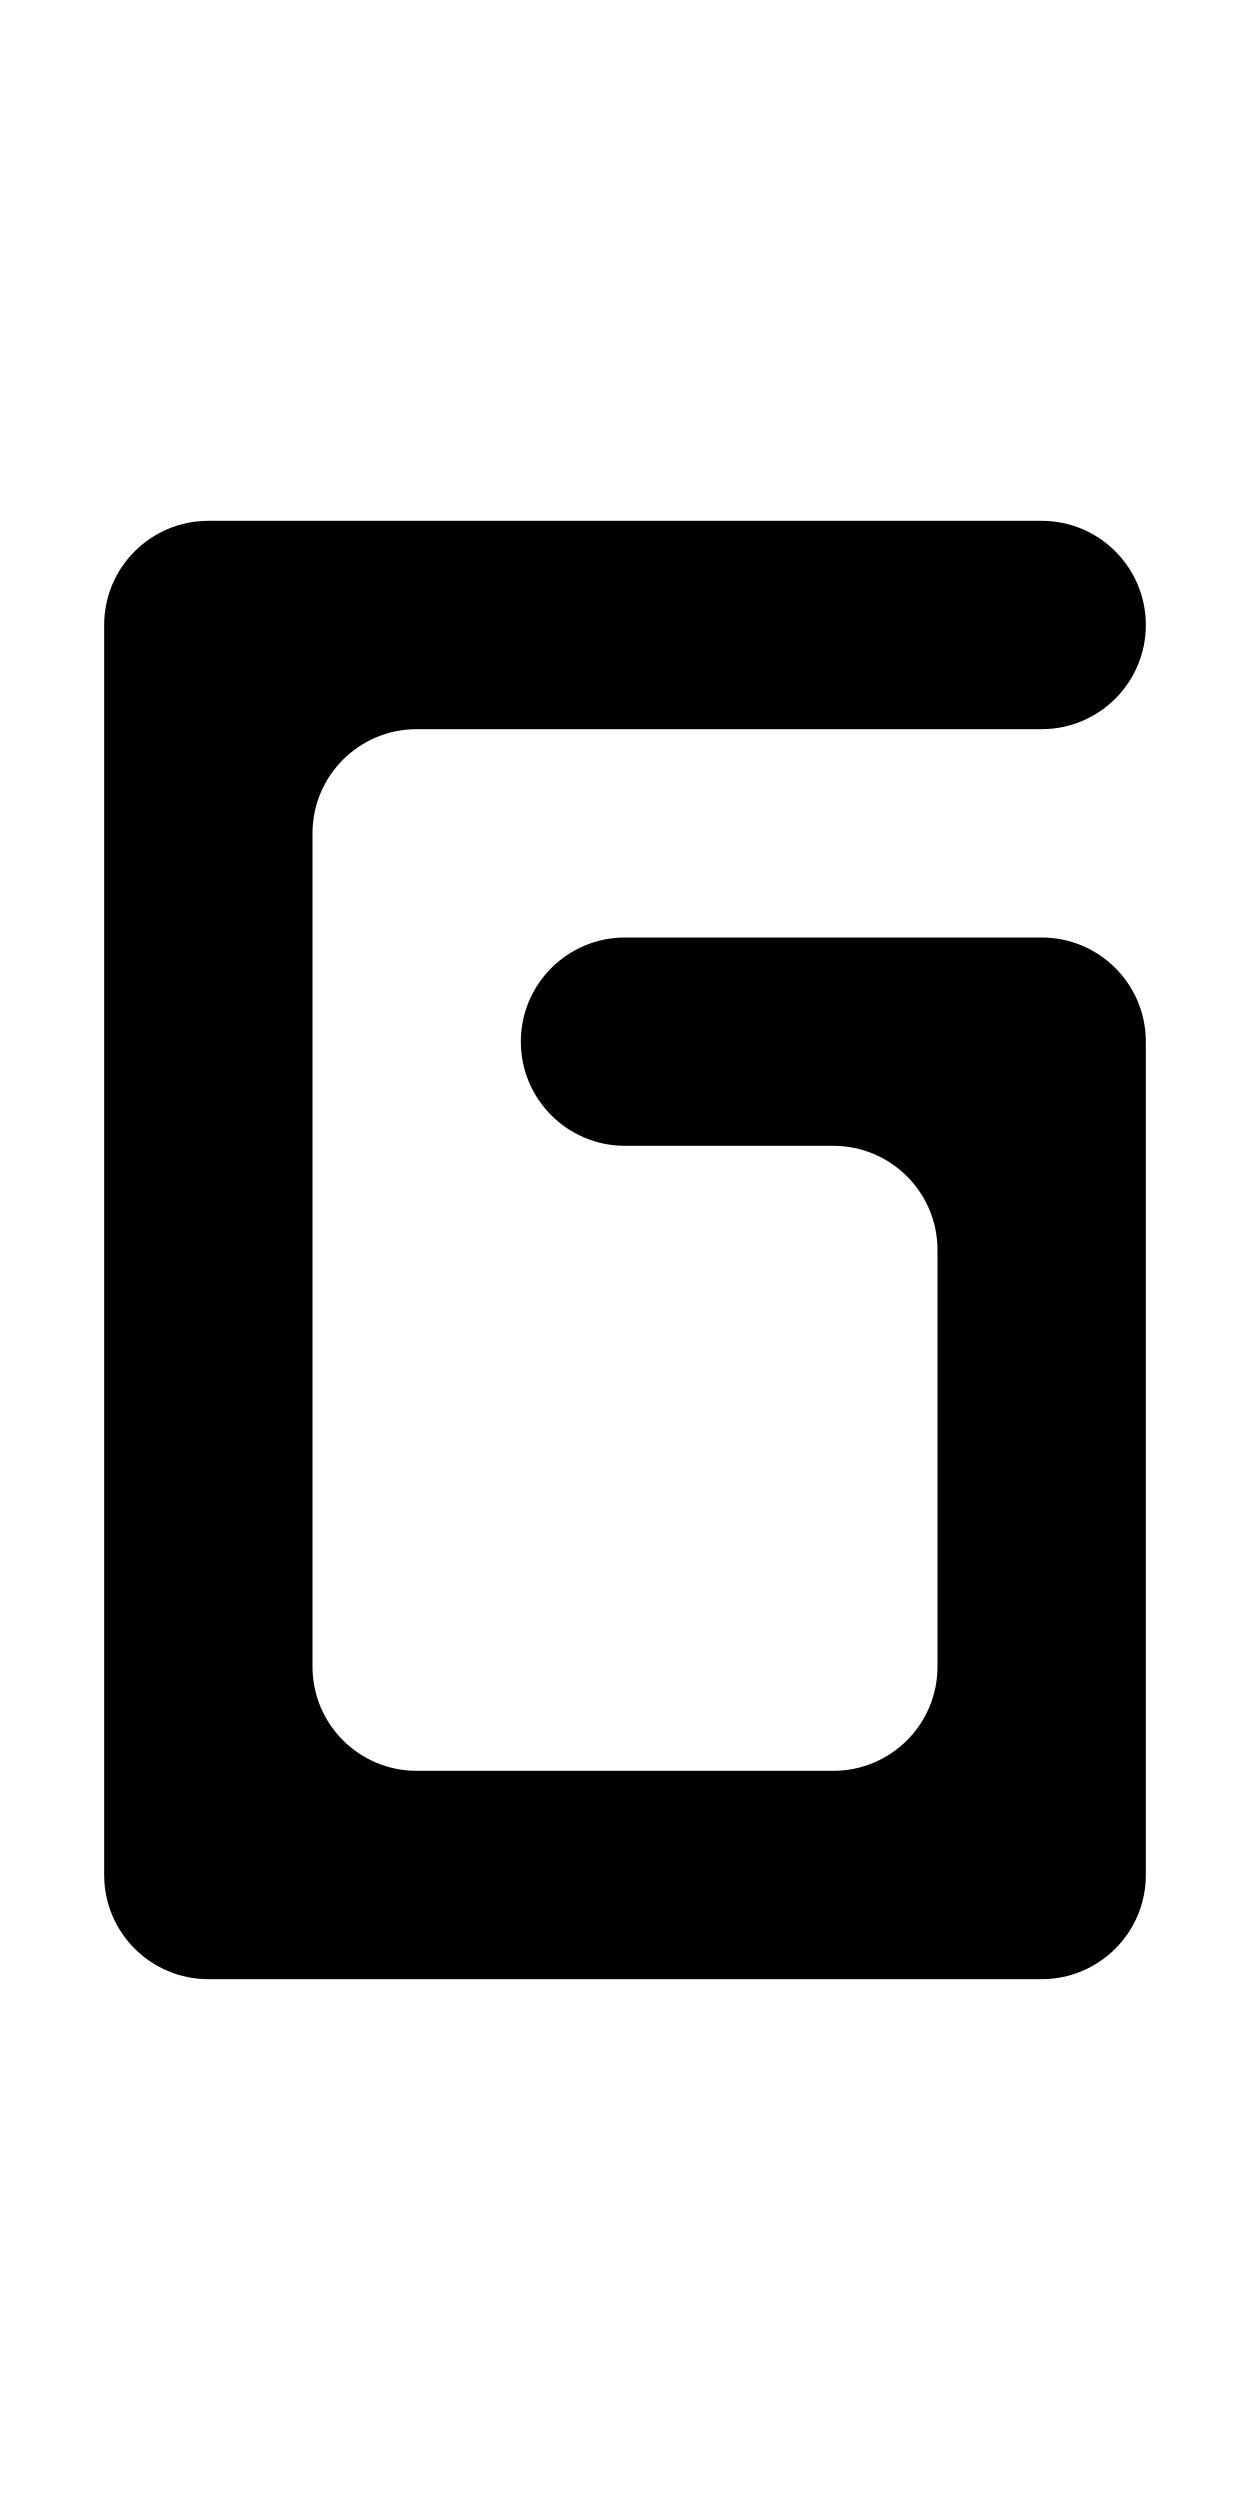
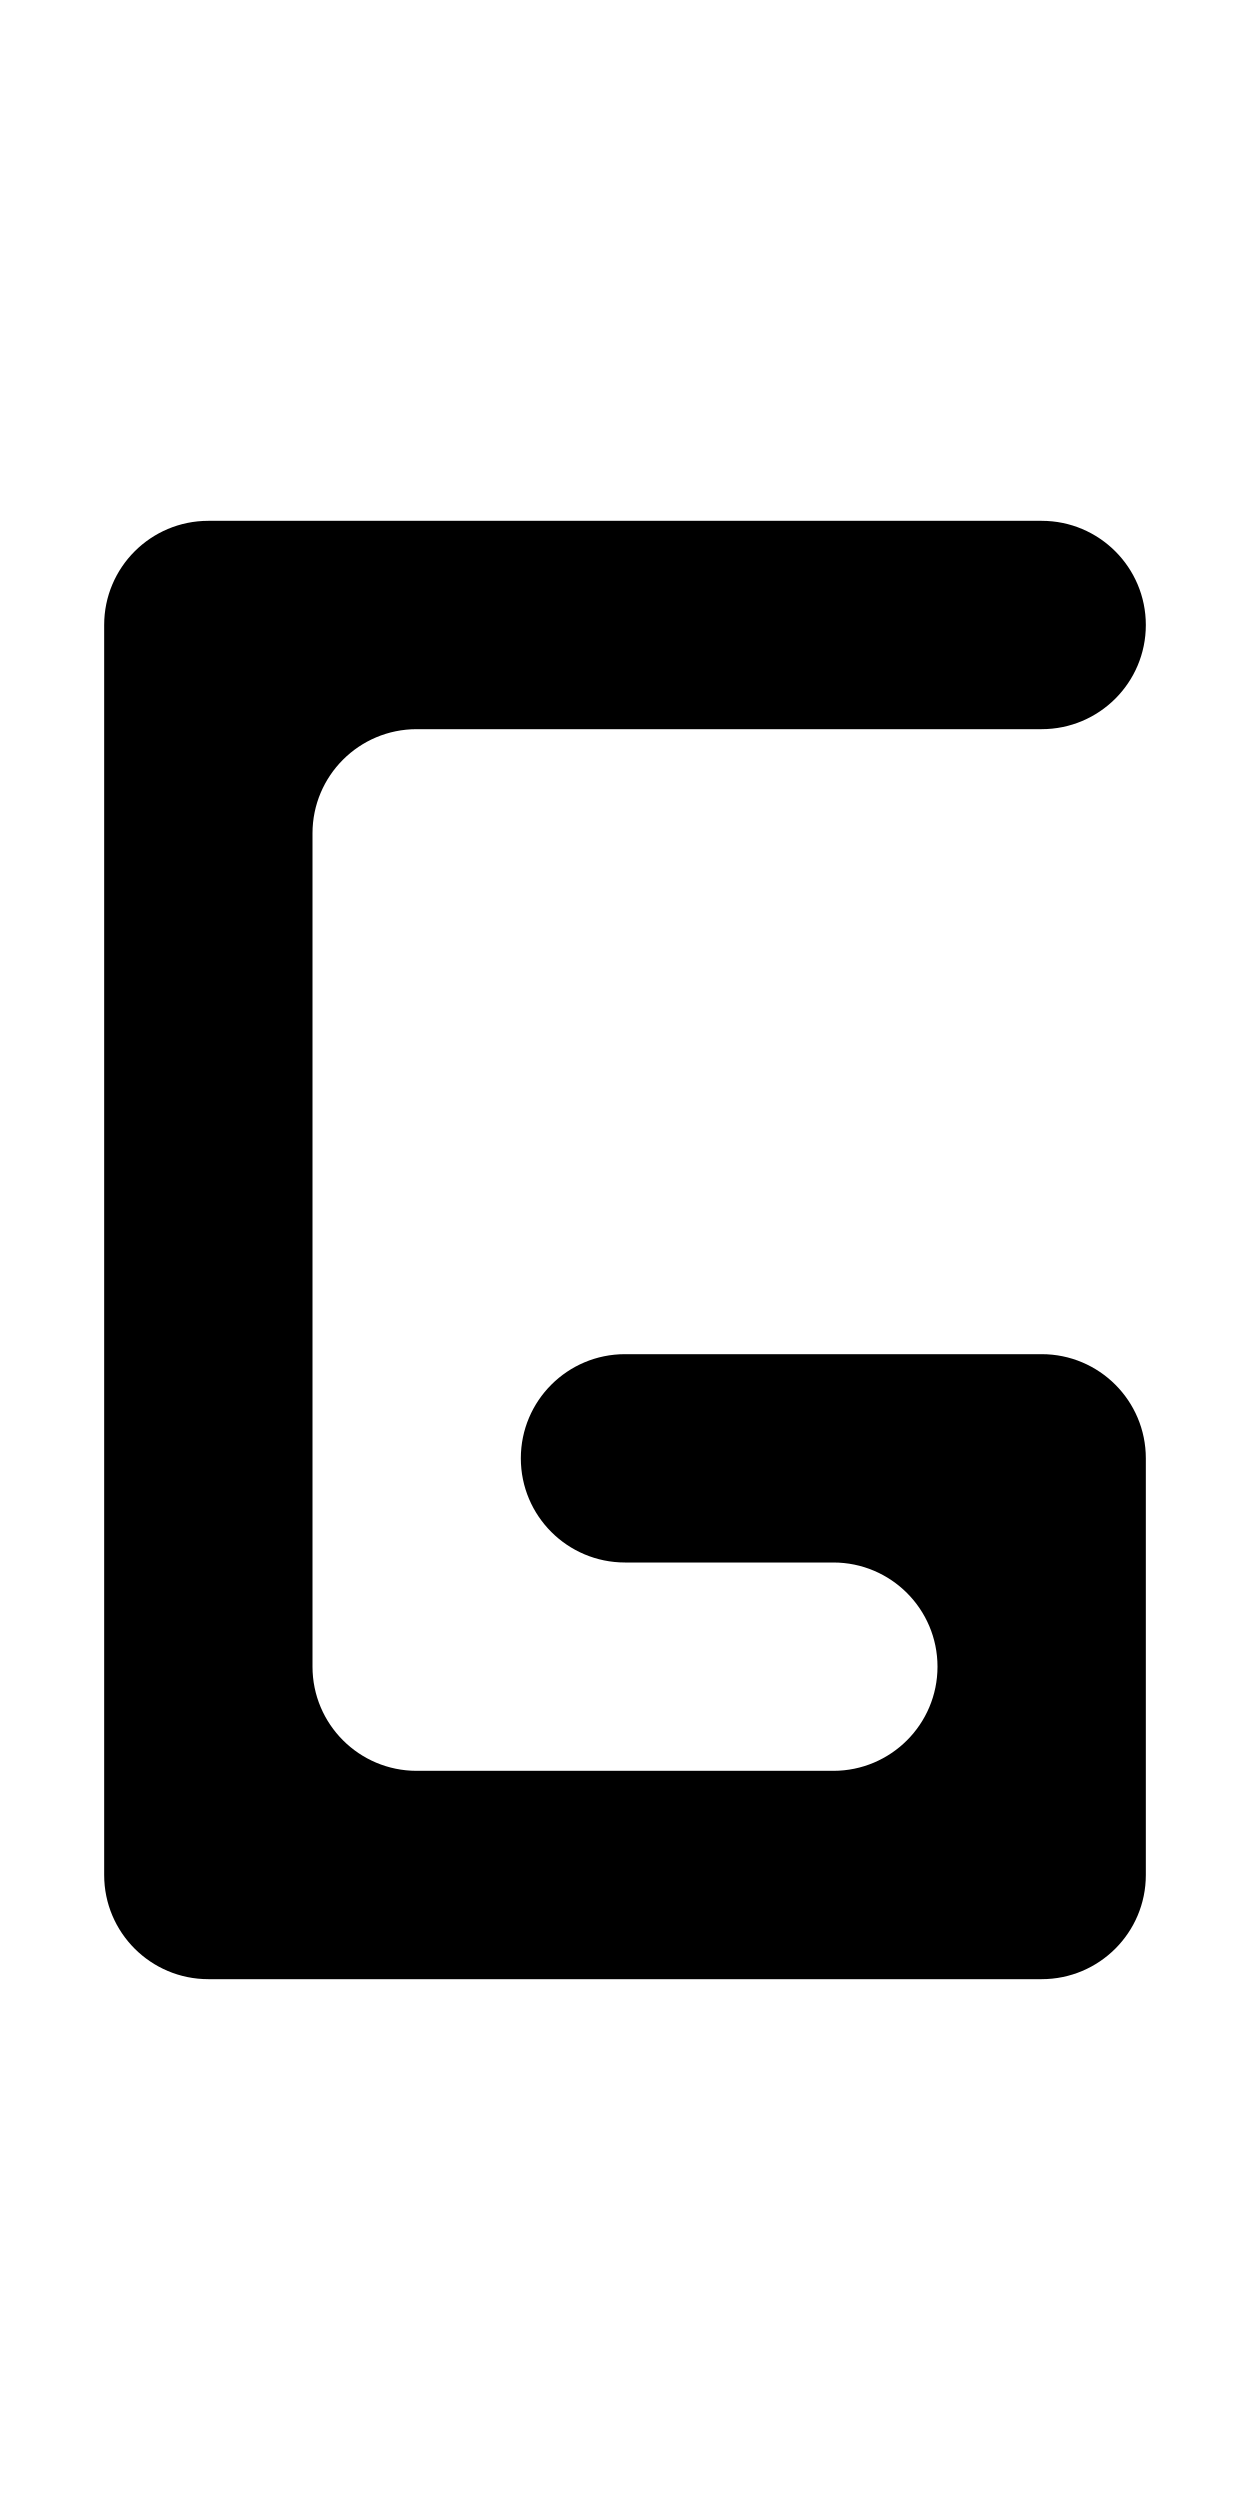
<svg xmlns="http://www.w3.org/2000/svg" width="768" height="1536" viewBox="0 0 768 1536" version="1.1" id="svg1">
  <defs id="defs1">
    </defs>
  <g id="layer1">
-     <path style="baseline-shift:baseline;display:inline;overflow:visible;opacity:1;vector-effect:none;stroke-linecap:square;enable-background:accumulate;stop-color:#000000;stop-opacity:1" d="m 64,384 v 768 a 64,64 45 0 0 64,64 h 512 a 64,64 135 0 0 64,-64 V 640 A 64,64 45 0 0 640,576 H 384 a 64,64 135 0 0 -64,64 64,64 45 0 0 64,64 h 128 a 64,64 45 0 1 64,64 v 256 a 64,64 135 0 1 -64,64 H 256 a 64,64 45 0 1 -64,-64 V 512 a 64,64 135 0 1 64,-64 h 384 a 64,64 135 0 0 64,-64 64,64 45 0 0 -64,-64 H 128 a 64,64 135 0 0 -64,64 z" id="path60" />
+     <path style="baseline-shift:baseline;display:inline;overflow:visible;opacity:1;vector-effect:none;stroke-linecap:square;enable-background:accumulate;stop-color:#000000;stop-opacity:1" d="m 64,384 v 768 a 64,64 45 0 0 64,64 h 512 a 64,64 135 0 0 64,-64 l 0,-256 A 64,64 45 0 0 640,832 H 384 a 64,64 135 0 0 -64,64 64,64 45 0 0 64,64 h 128 a 64,64 45 0 1 64,64 64,64 135 0 1 -64,64 H 256 a 64,64 45 0 1 -64,-64 V 512 a 64,64 135 0 1 64,-64 h 384 a 64,64 135 0 0 64,-64 64,64 45 0 0 -64,-64 H 128 a 64,64 135 0 0 -64,64 z" id="path1" />
  </g>
</svg>
